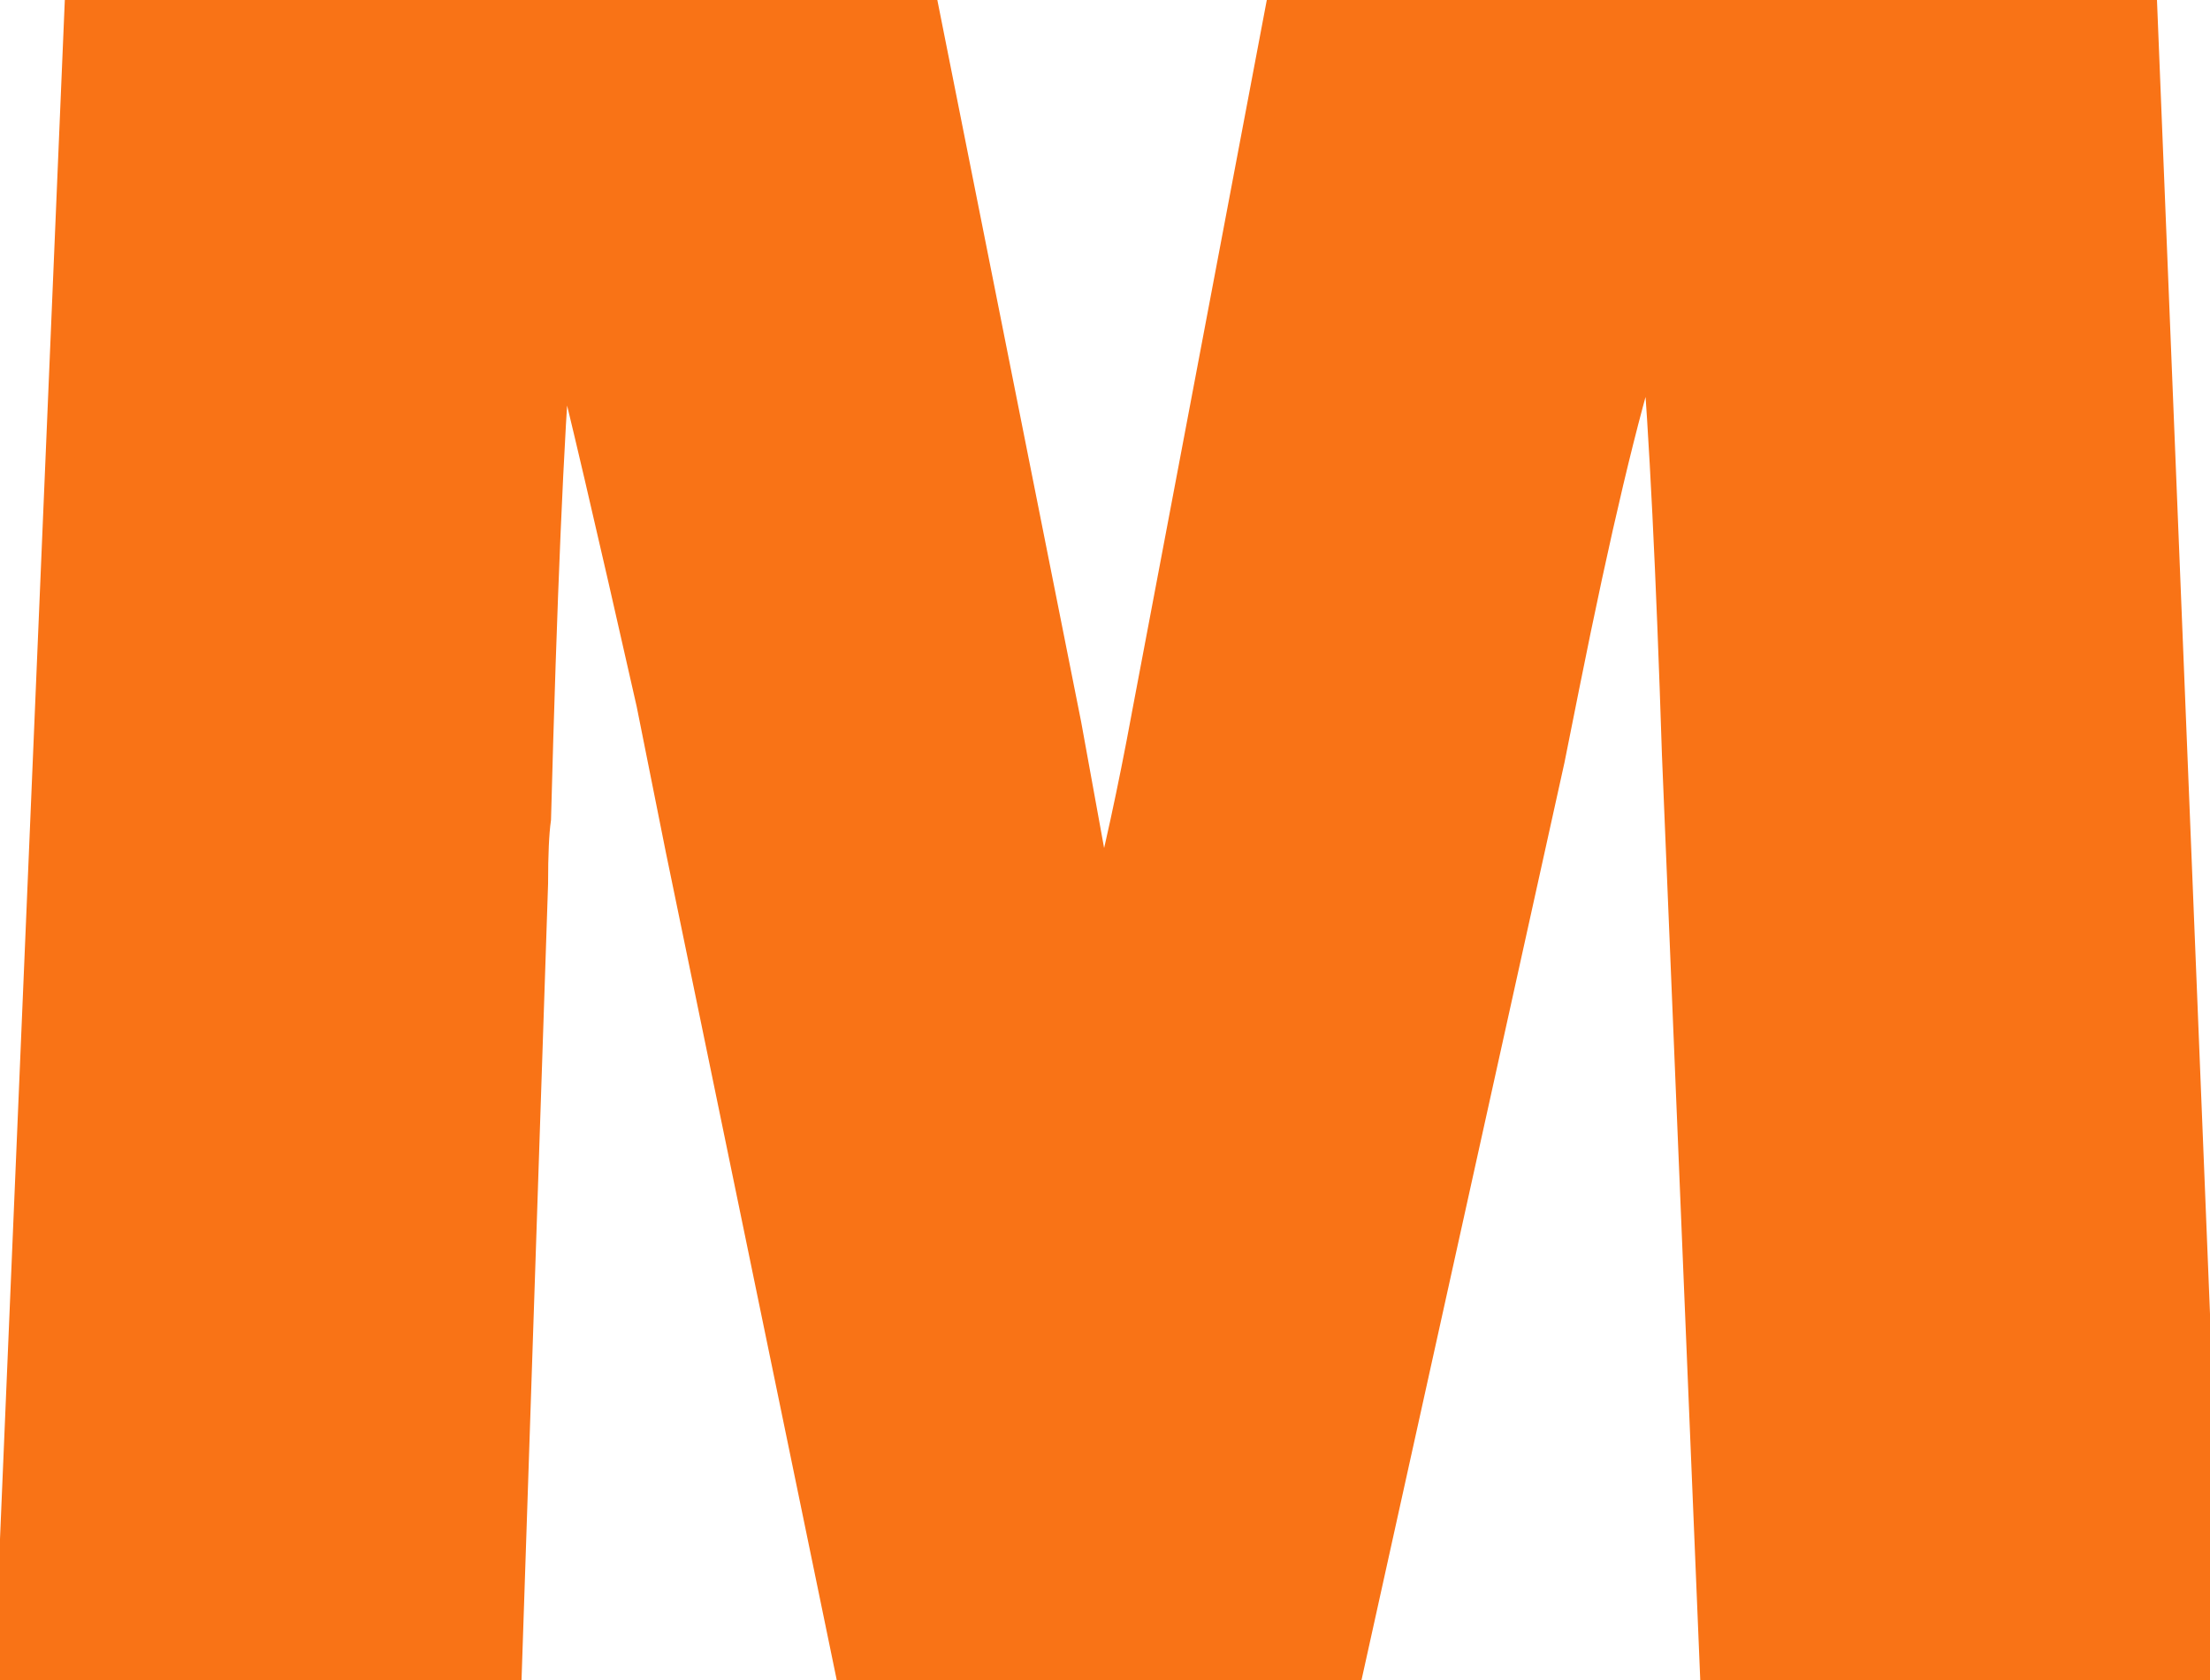
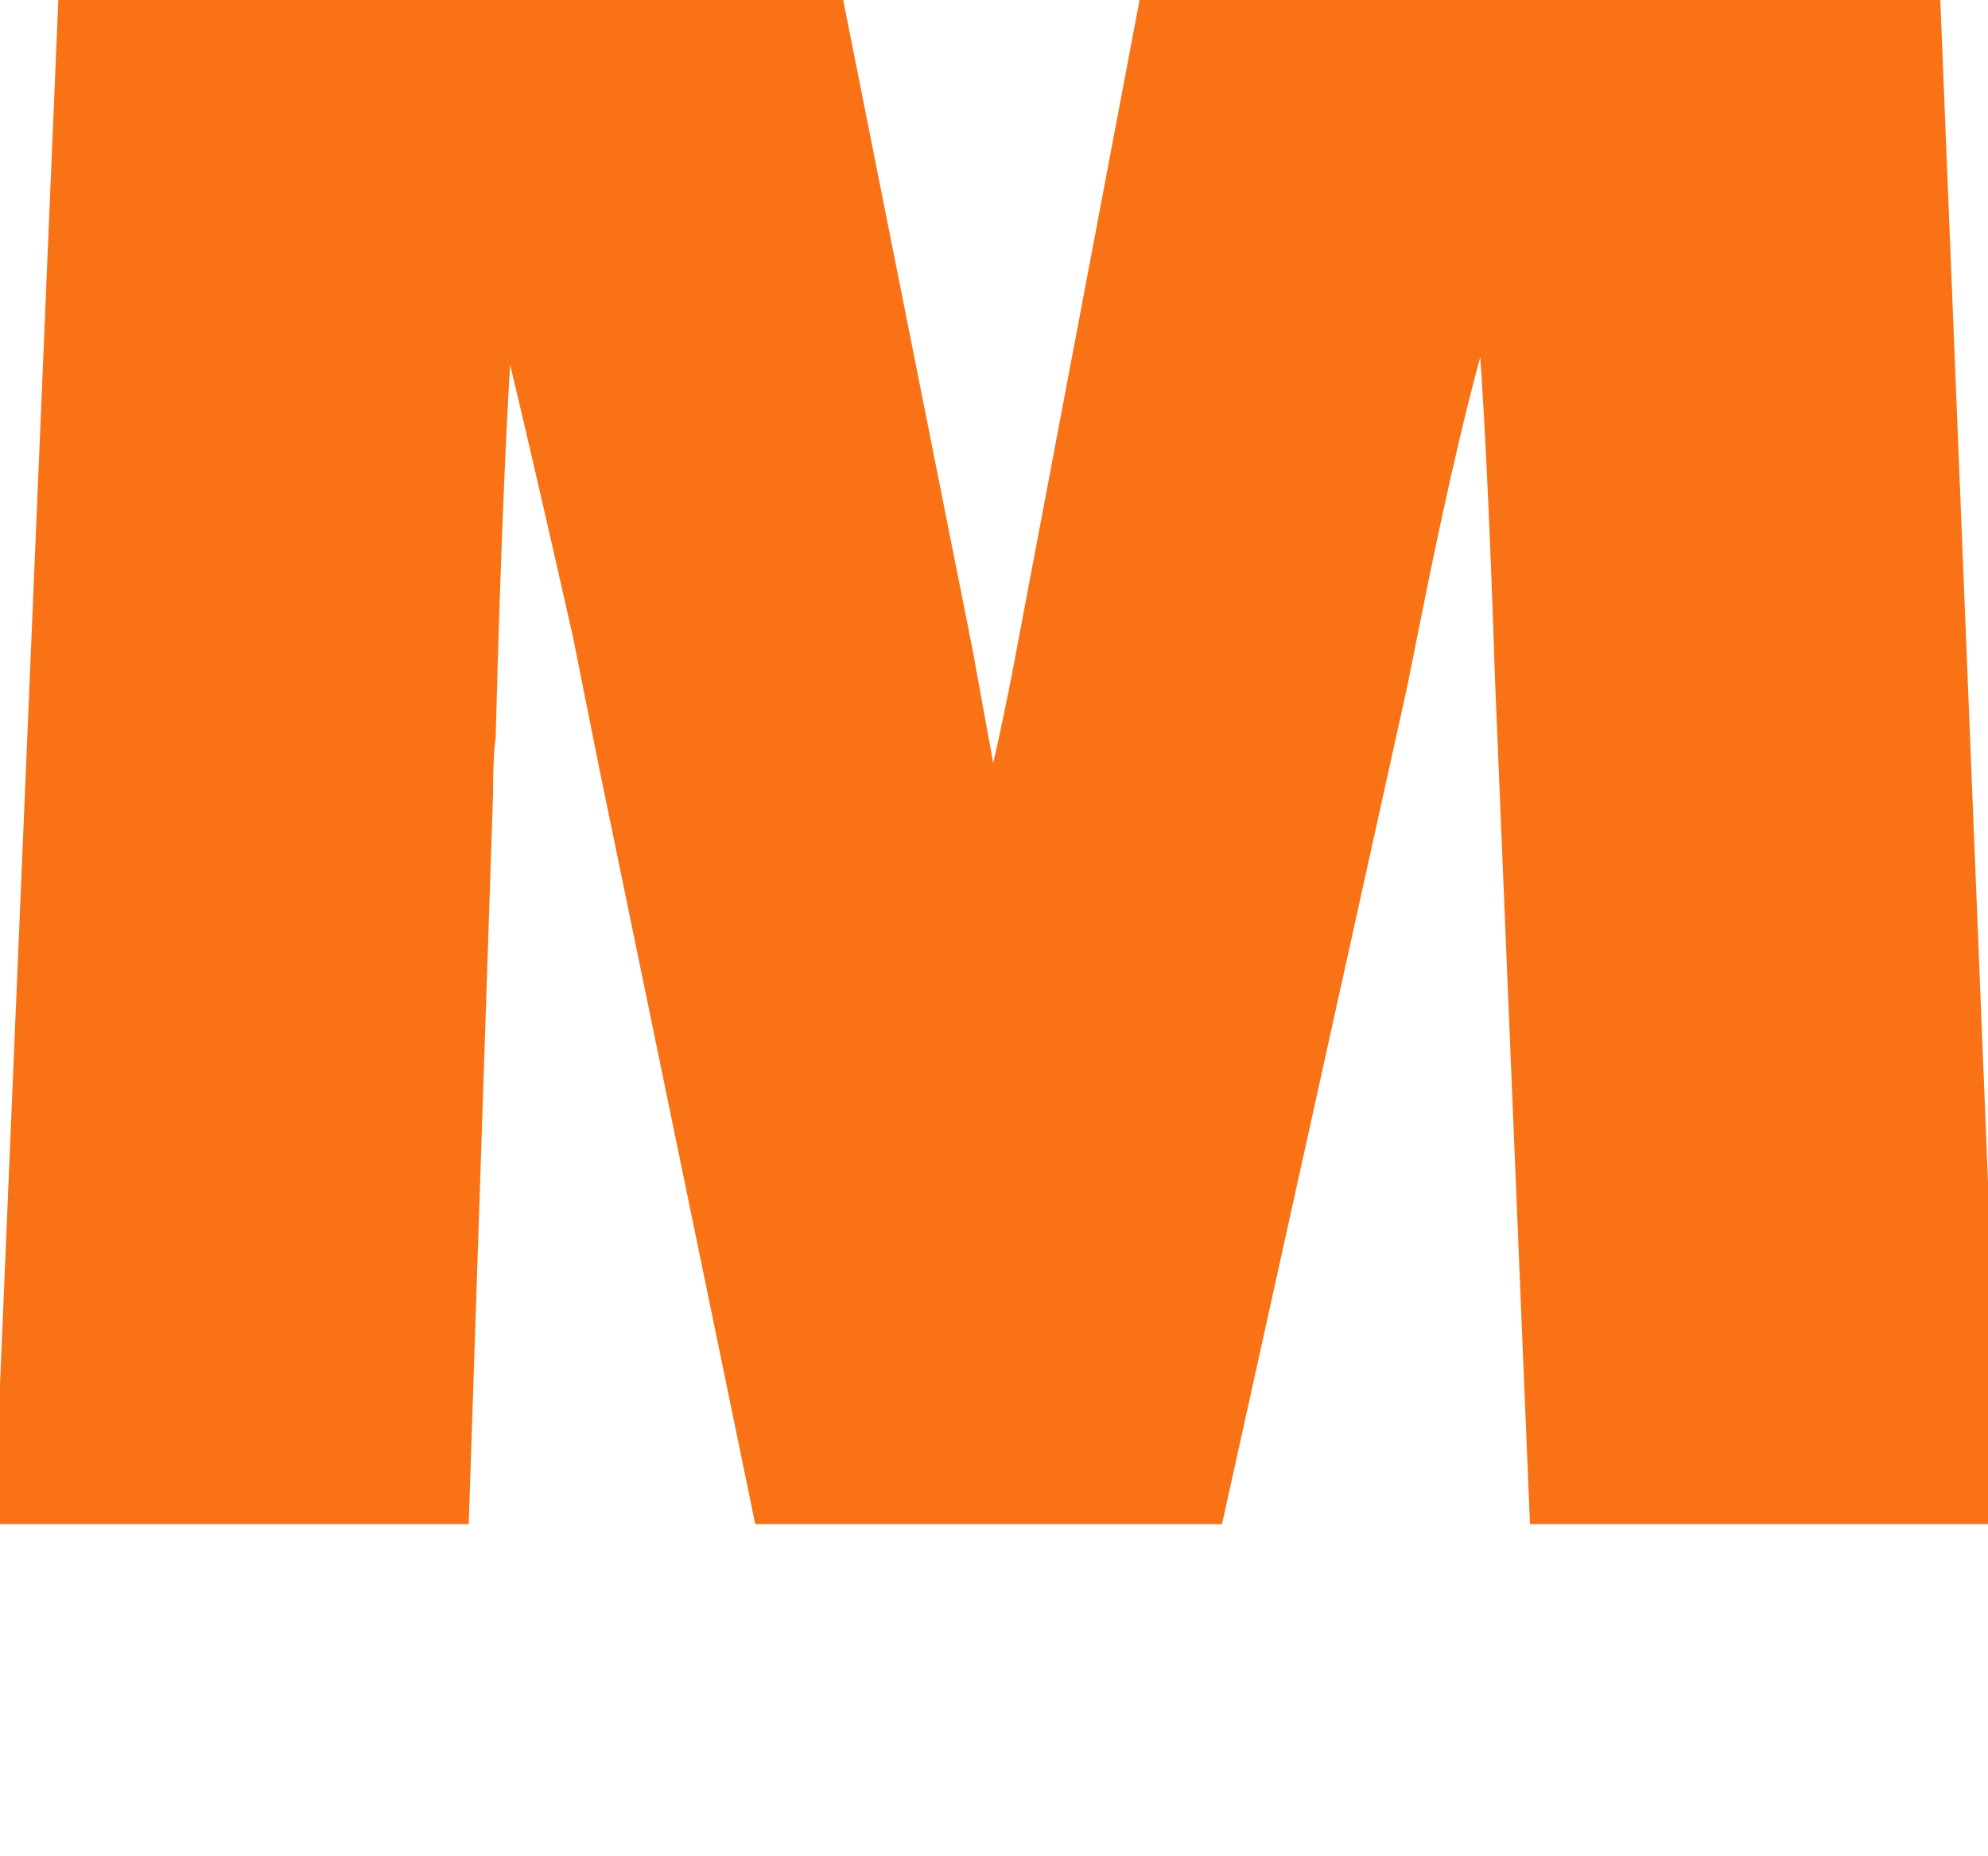
- <svg xmlns="http://www.w3.org/2000/svg" width="150" height="114" fill="#f97316">
+ <svg xmlns="http://www.w3.org/2000/svg" width="150" height="140" fill="#f97316">
  <path d="M150 114H116.4L113.8 51.2C113.4 38.8 112.933 29.4 112.4 23H111.8C110.2 28.067 108.333 35.933 106.2 46.6L105.2 51.6L91.4 114H57.8L46.2 57.8L44.2 47.8C41.4 35.4 39.467 27.133 38.4 23H37.8C37.267 29.667 36.8 40.533 36.4 55.6C36.267 56.533 36.2 58 36.2 60L34.4 114H0.6L5.4 -1.04904e-05H62.6L72.4 49.2L74.8 62.4C75.867 58.267 76.867 53.667 77.8 48.6L87 -1.04904e-05H145.4L150 114Z" />
  <path d="M150 114V115H151.041L150.999 113.96L150 114ZM116.4 114L115.401 114.041L115.441 115H116.4V114ZM113.8 51.2L112.8 51.232L112.801 51.241L113.8 51.2ZM112.4 23L113.397 22.917L113.32 22H112.4V23ZM111.8 23V22H111.067L110.846 22.699L111.8 23ZM106.2 46.6L107.181 46.796L107.181 46.796L106.2 46.6ZM105.2 51.6L106.176 51.816L106.179 51.806L106.181 51.796L105.2 51.6ZM91.4 114V115H92.203L92.376 114.216L91.4 114ZM57.8 114L56.821 114.202L56.985 115H57.8V114ZM46.2 57.8L45.219 57.996L45.221 58.002L46.2 57.8ZM44.2 47.8L45.181 47.604L45.178 47.592L45.175 47.58L44.2 47.8ZM38.4 23L39.368 22.75L39.175 22H38.4V23ZM37.8 23V22H36.877L36.803 22.92L37.8 23ZM36.4 55.6L37.39 55.741L37.398 55.684L37.4 55.627L36.4 55.6ZM36.2 60L37.199 60.033L37.2 60.017V60H36.2ZM34.4 114V115H35.367L35.399 114.033L34.4 114ZM0.6 114L-0.399 113.958L-0.443 115H0.6V114ZM5.4 -1.04904e-05V-1H4.441L4.401 -0.042L5.4 -1.04904e-05ZM62.6 -1.04904e-05L63.581 -0.195L63.42 -1H62.6V-1.04904e-05ZM72.4 49.2L73.384 49.021L73.382 49.013L73.381 49.005L72.4 49.2ZM74.8 62.4L73.816 62.579L75.768 62.65L74.8 62.4ZM77.8 48.6L76.817 48.414L76.817 48.419L77.8 48.6ZM87 -1.04904e-05V-1H86.171L86.017 -0.186L87 -1.04904e-05ZM145.4 -1.04904e-05L146.399 -0.04L146.36 -1H145.4V-1.04904e-05ZM150 113H116.4V115H150V113ZM117.399 113.959L114.799 51.159L112.801 51.241L115.401 114.041L117.399 113.959ZM114.799 51.168C114.399 38.763 113.932 29.343 113.397 22.917L111.403 23.083C111.935 29.457 112.401 38.837 112.801 51.232L114.799 51.168ZM112.4 22H111.8V24H112.4V22ZM110.846 22.699C109.229 27.82 107.354 35.73 105.219 46.404L107.181 46.796C109.313 36.136 111.171 28.314 112.754 23.301L110.846 22.699ZM105.219 46.404L104.219 51.404L106.181 51.796L107.181 46.796L105.219 46.404ZM104.224 51.384L90.424 113.784L92.376 114.216L106.176 51.816L104.224 51.384ZM91.4 113H57.8V115H91.4V113ZM58.779 113.798L47.179 57.598L45.221 58.002L56.821 114.202L58.779 113.798ZM47.181 57.604L45.181 47.604L43.219 47.996L45.219 57.996L47.181 57.604ZM45.175 47.58C42.376 35.182 40.439 26.901 39.368 22.75L37.432 23.25C38.494 27.366 40.424 35.618 43.225 48.02L45.175 47.58ZM38.4 22H37.8V24H38.4V22ZM36.803 22.92C36.268 29.616 35.8 40.505 35.4 55.574L37.4 55.627C37.8 40.561 38.266 29.718 38.797 23.08L36.803 22.92ZM35.41 55.459C35.266 56.467 35.2 57.993 35.2 60H37.2C37.2 58.007 37.267 56.6 37.39 55.741L35.41 55.459ZM35.201 59.967L33.401 113.967L35.399 114.033L37.199 60.033L35.201 59.967ZM34.4 113H0.6V115H34.4V113ZM1.599 114.042L6.399 0.042L4.401 -0.042L-0.399 113.958L1.599 114.042ZM5.4 1H62.6V-1H5.4V1ZM61.619 0.195L71.419 49.395L73.381 49.005L63.581 -0.195L61.619 0.195ZM71.416 49.379L73.816 62.579L75.784 62.221L73.384 49.021L71.416 49.379ZM75.768 62.65C76.842 58.49 77.847 53.866 78.784 48.781L76.817 48.419C75.887 53.467 74.891 58.044 73.832 62.15L75.768 62.65ZM78.783 48.786L87.983 0.186L86.017 -0.186L76.817 48.414L78.783 48.786ZM87 1H145.4V-1H87V1ZM144.401 0.04L149.001 114.04L150.999 113.96L146.399 -0.04L144.401 0.04Z" />
</svg>
